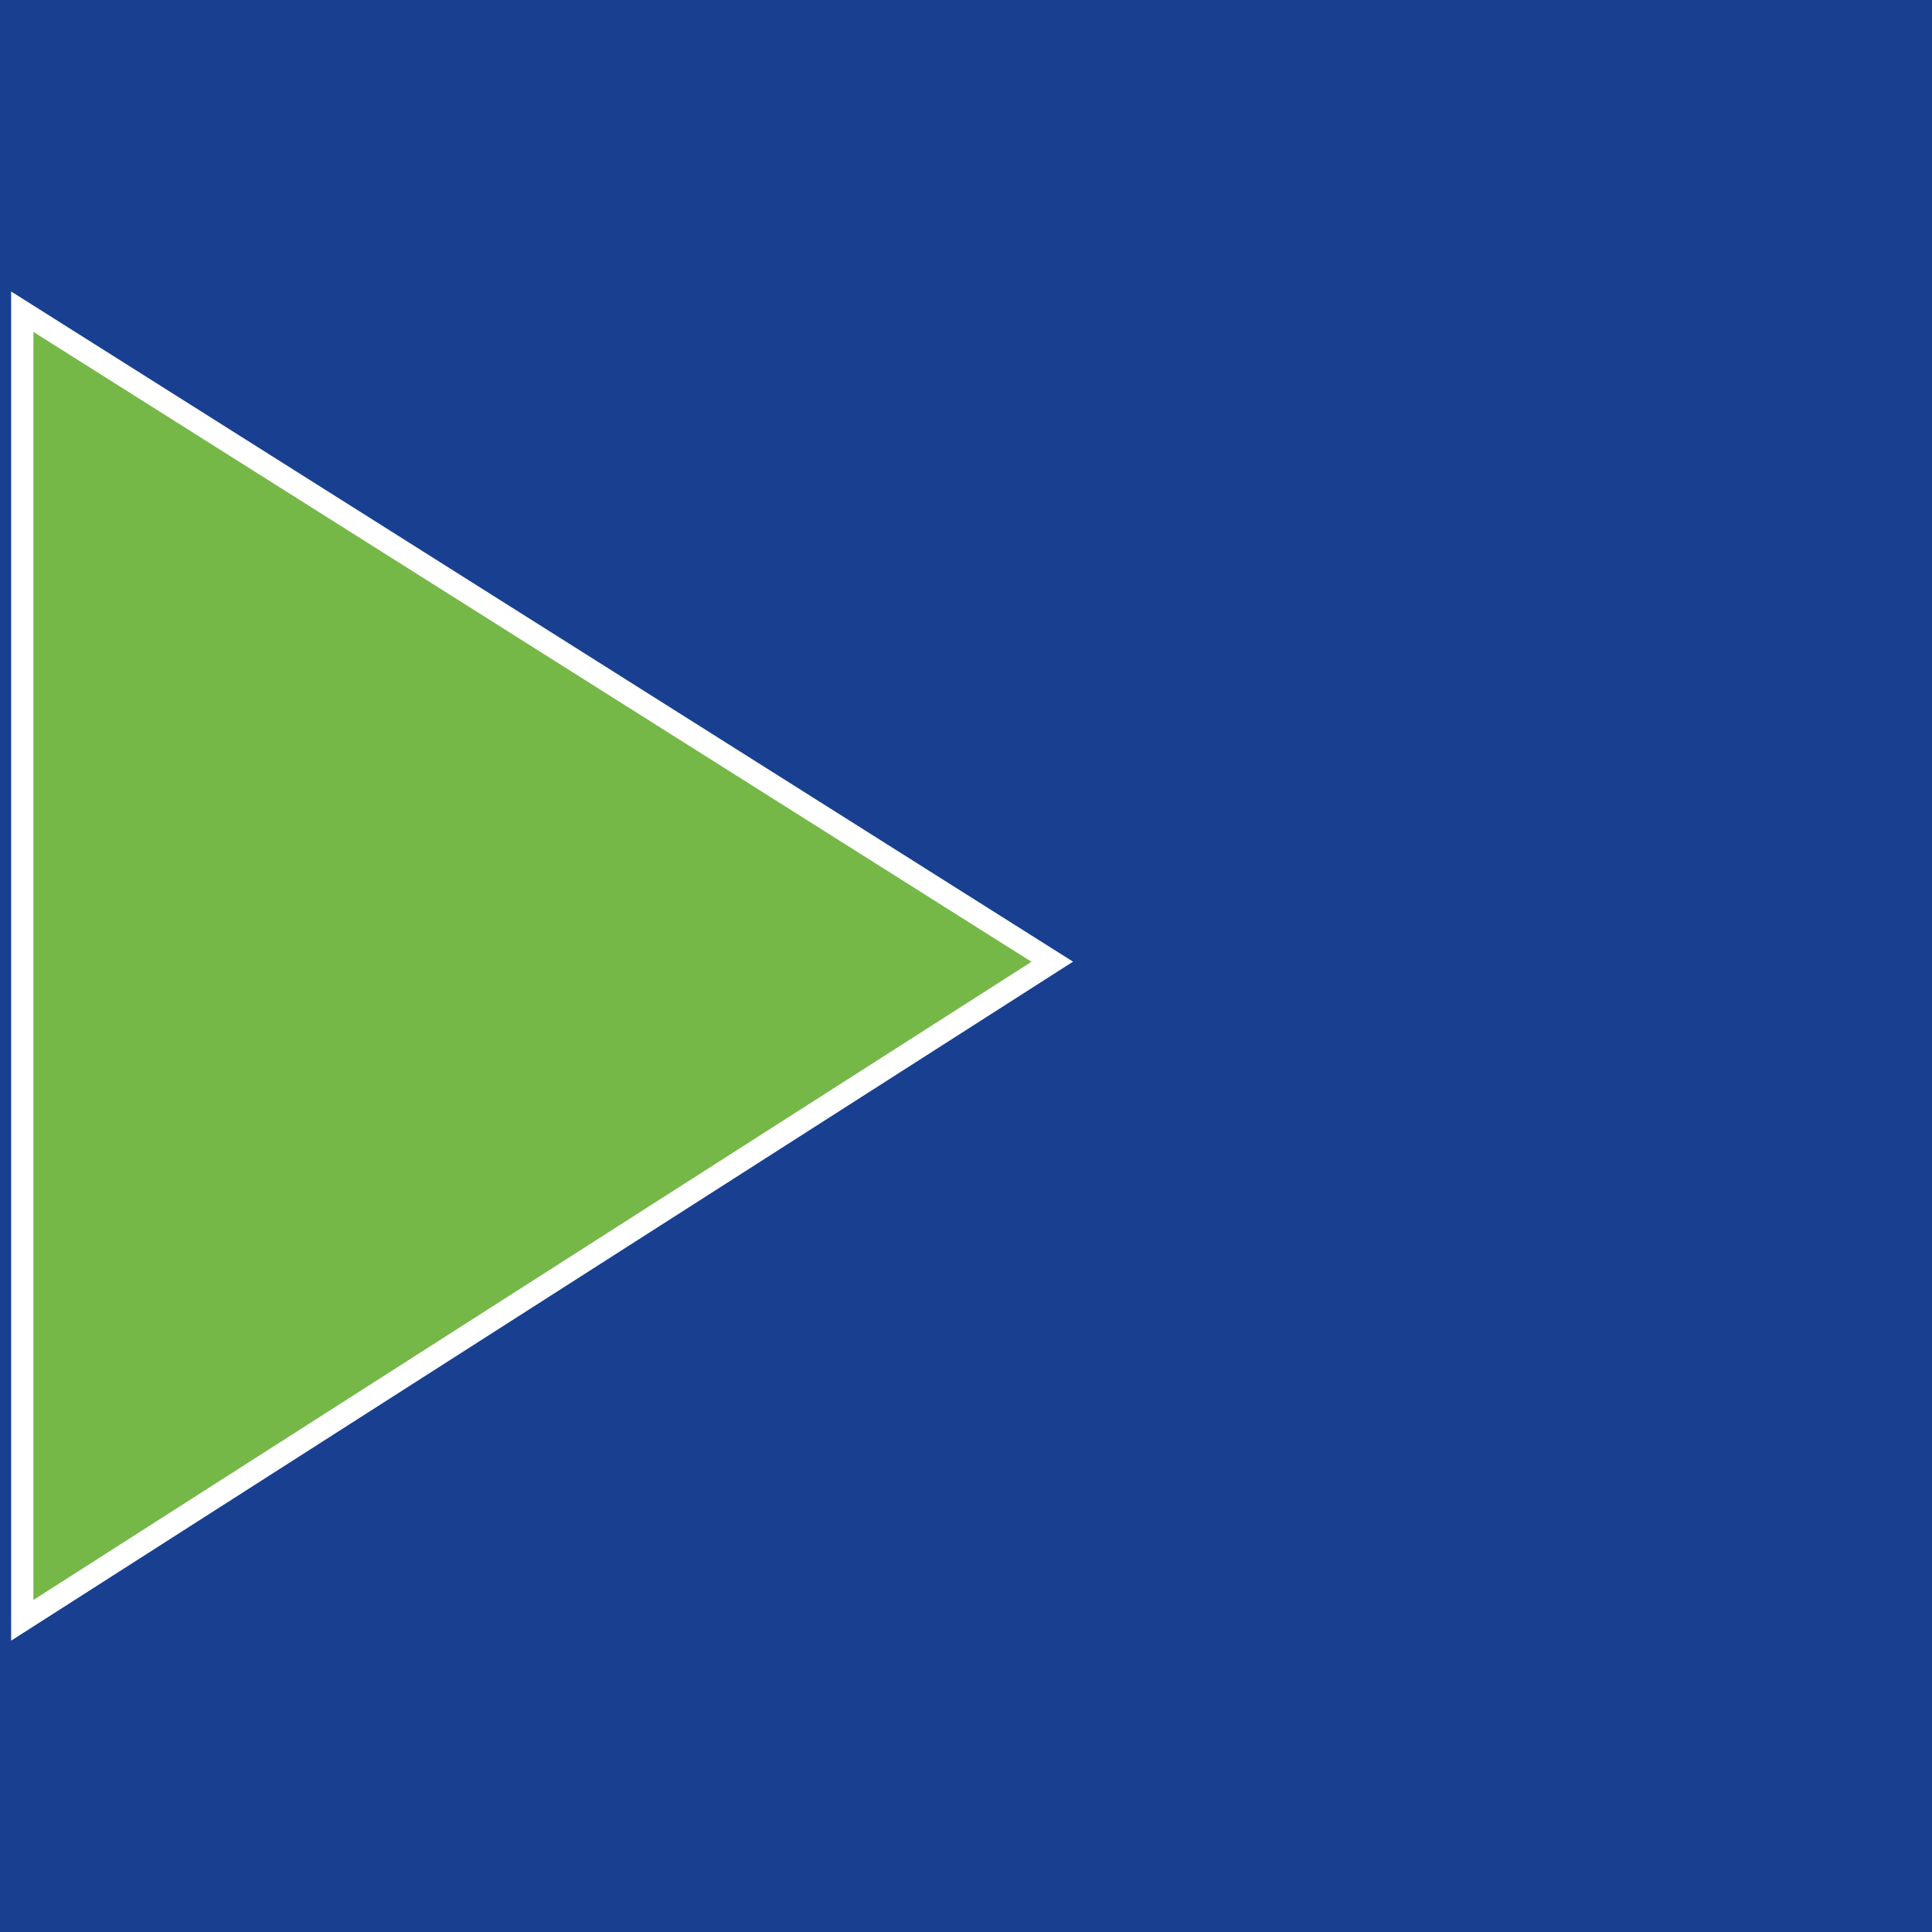
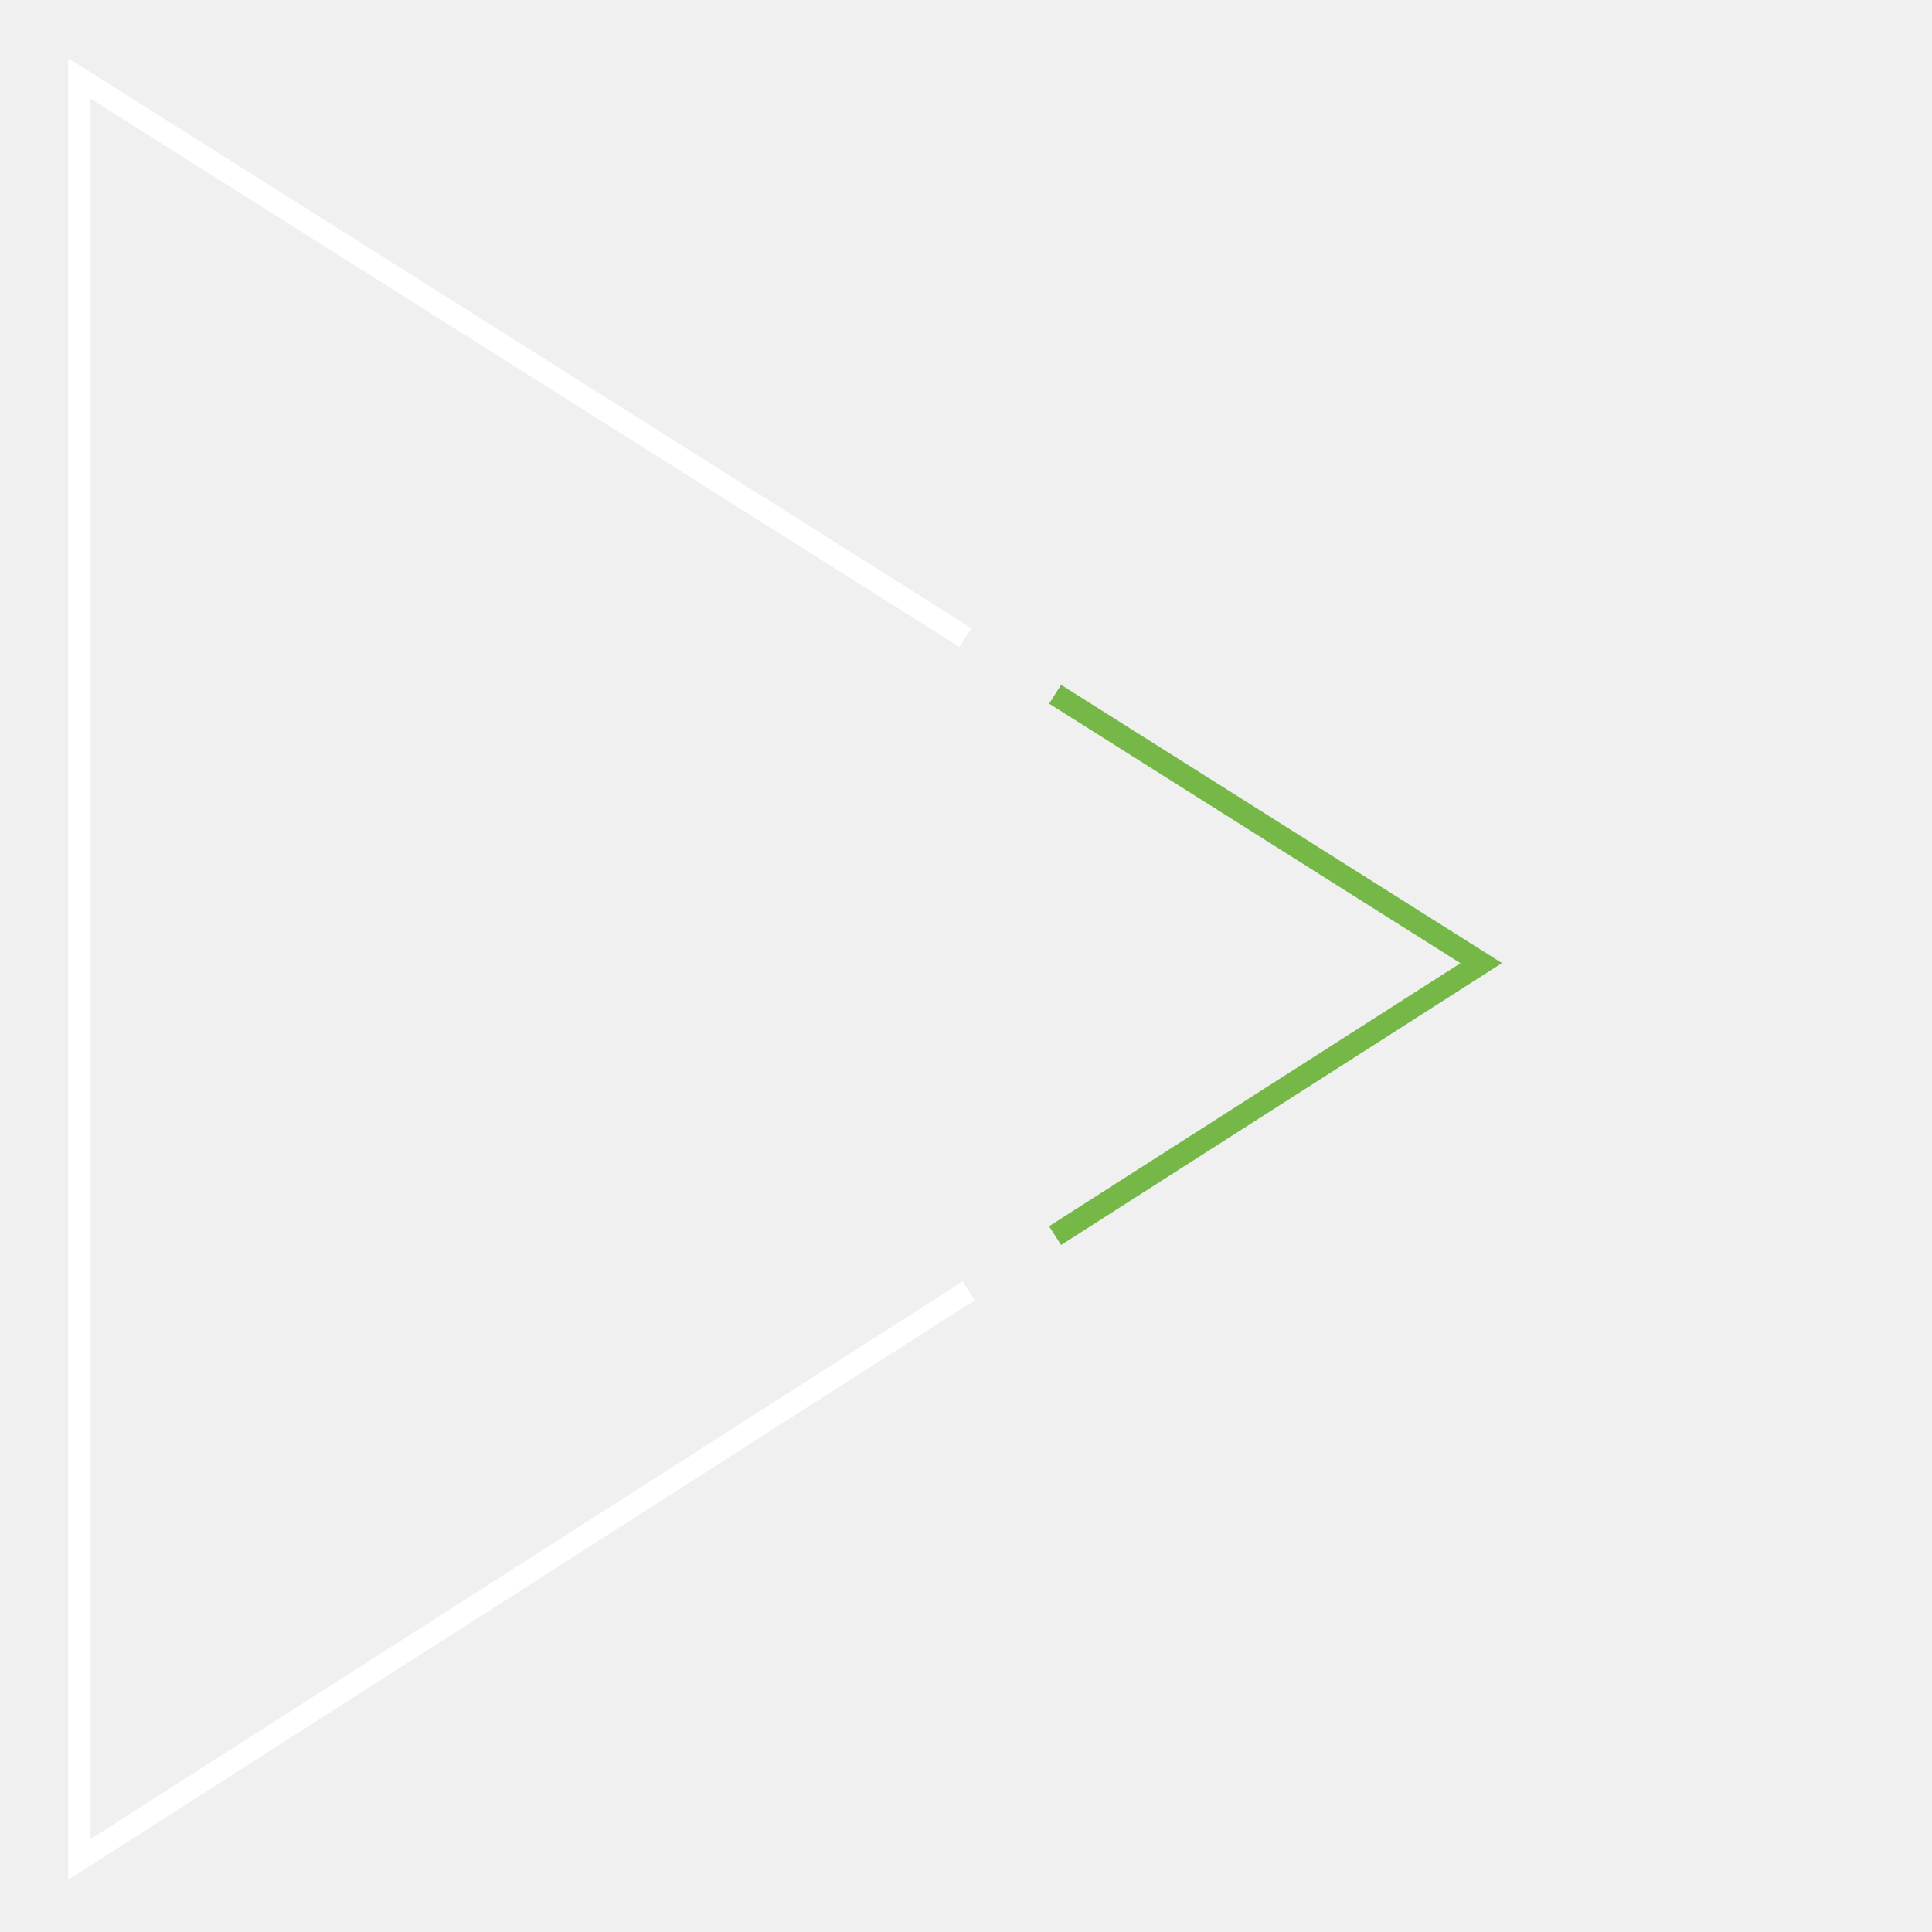
<svg xmlns="http://www.w3.org/2000/svg" viewBox="0 0 260.15 260.15">
  <defs>
-     <style>.cls-1{fill:#194090;}.cls-2{fill:#75b848;stroke:#fff;stroke-miterlimit:10;stroke-width:3px;}.cls-3{fill:none;}</style>
+     <style>.cls-1,.cls-2{fill:none;stroke-miterlimit:10;stroke-width:3px;}.cls-1{stroke:#fff;}.cls-2{stroke:#75b848;}</style>
  </defs>
  <g id="Camada_5" data-name="Camada 5">
-     <rect class="cls-1" x="-128.46" y="-139.17" width="1481.18" height="472.93" />
-     <polygon class="cls-2" points="3 41.97 141.69 129.5 3 218.18 3 41.97" />
-     <rect class="cls-3" width="260.15" height="260.15" />
+     <polyline class="cls-1" points="130.43 173.82 10.69 250.38 10.69 10.56 129.99 85.85" />
+     <polyline class="cls-2" points="142.07 93.48 199.45 129.69 142.07 166.38" />
  </g>
</svg>
